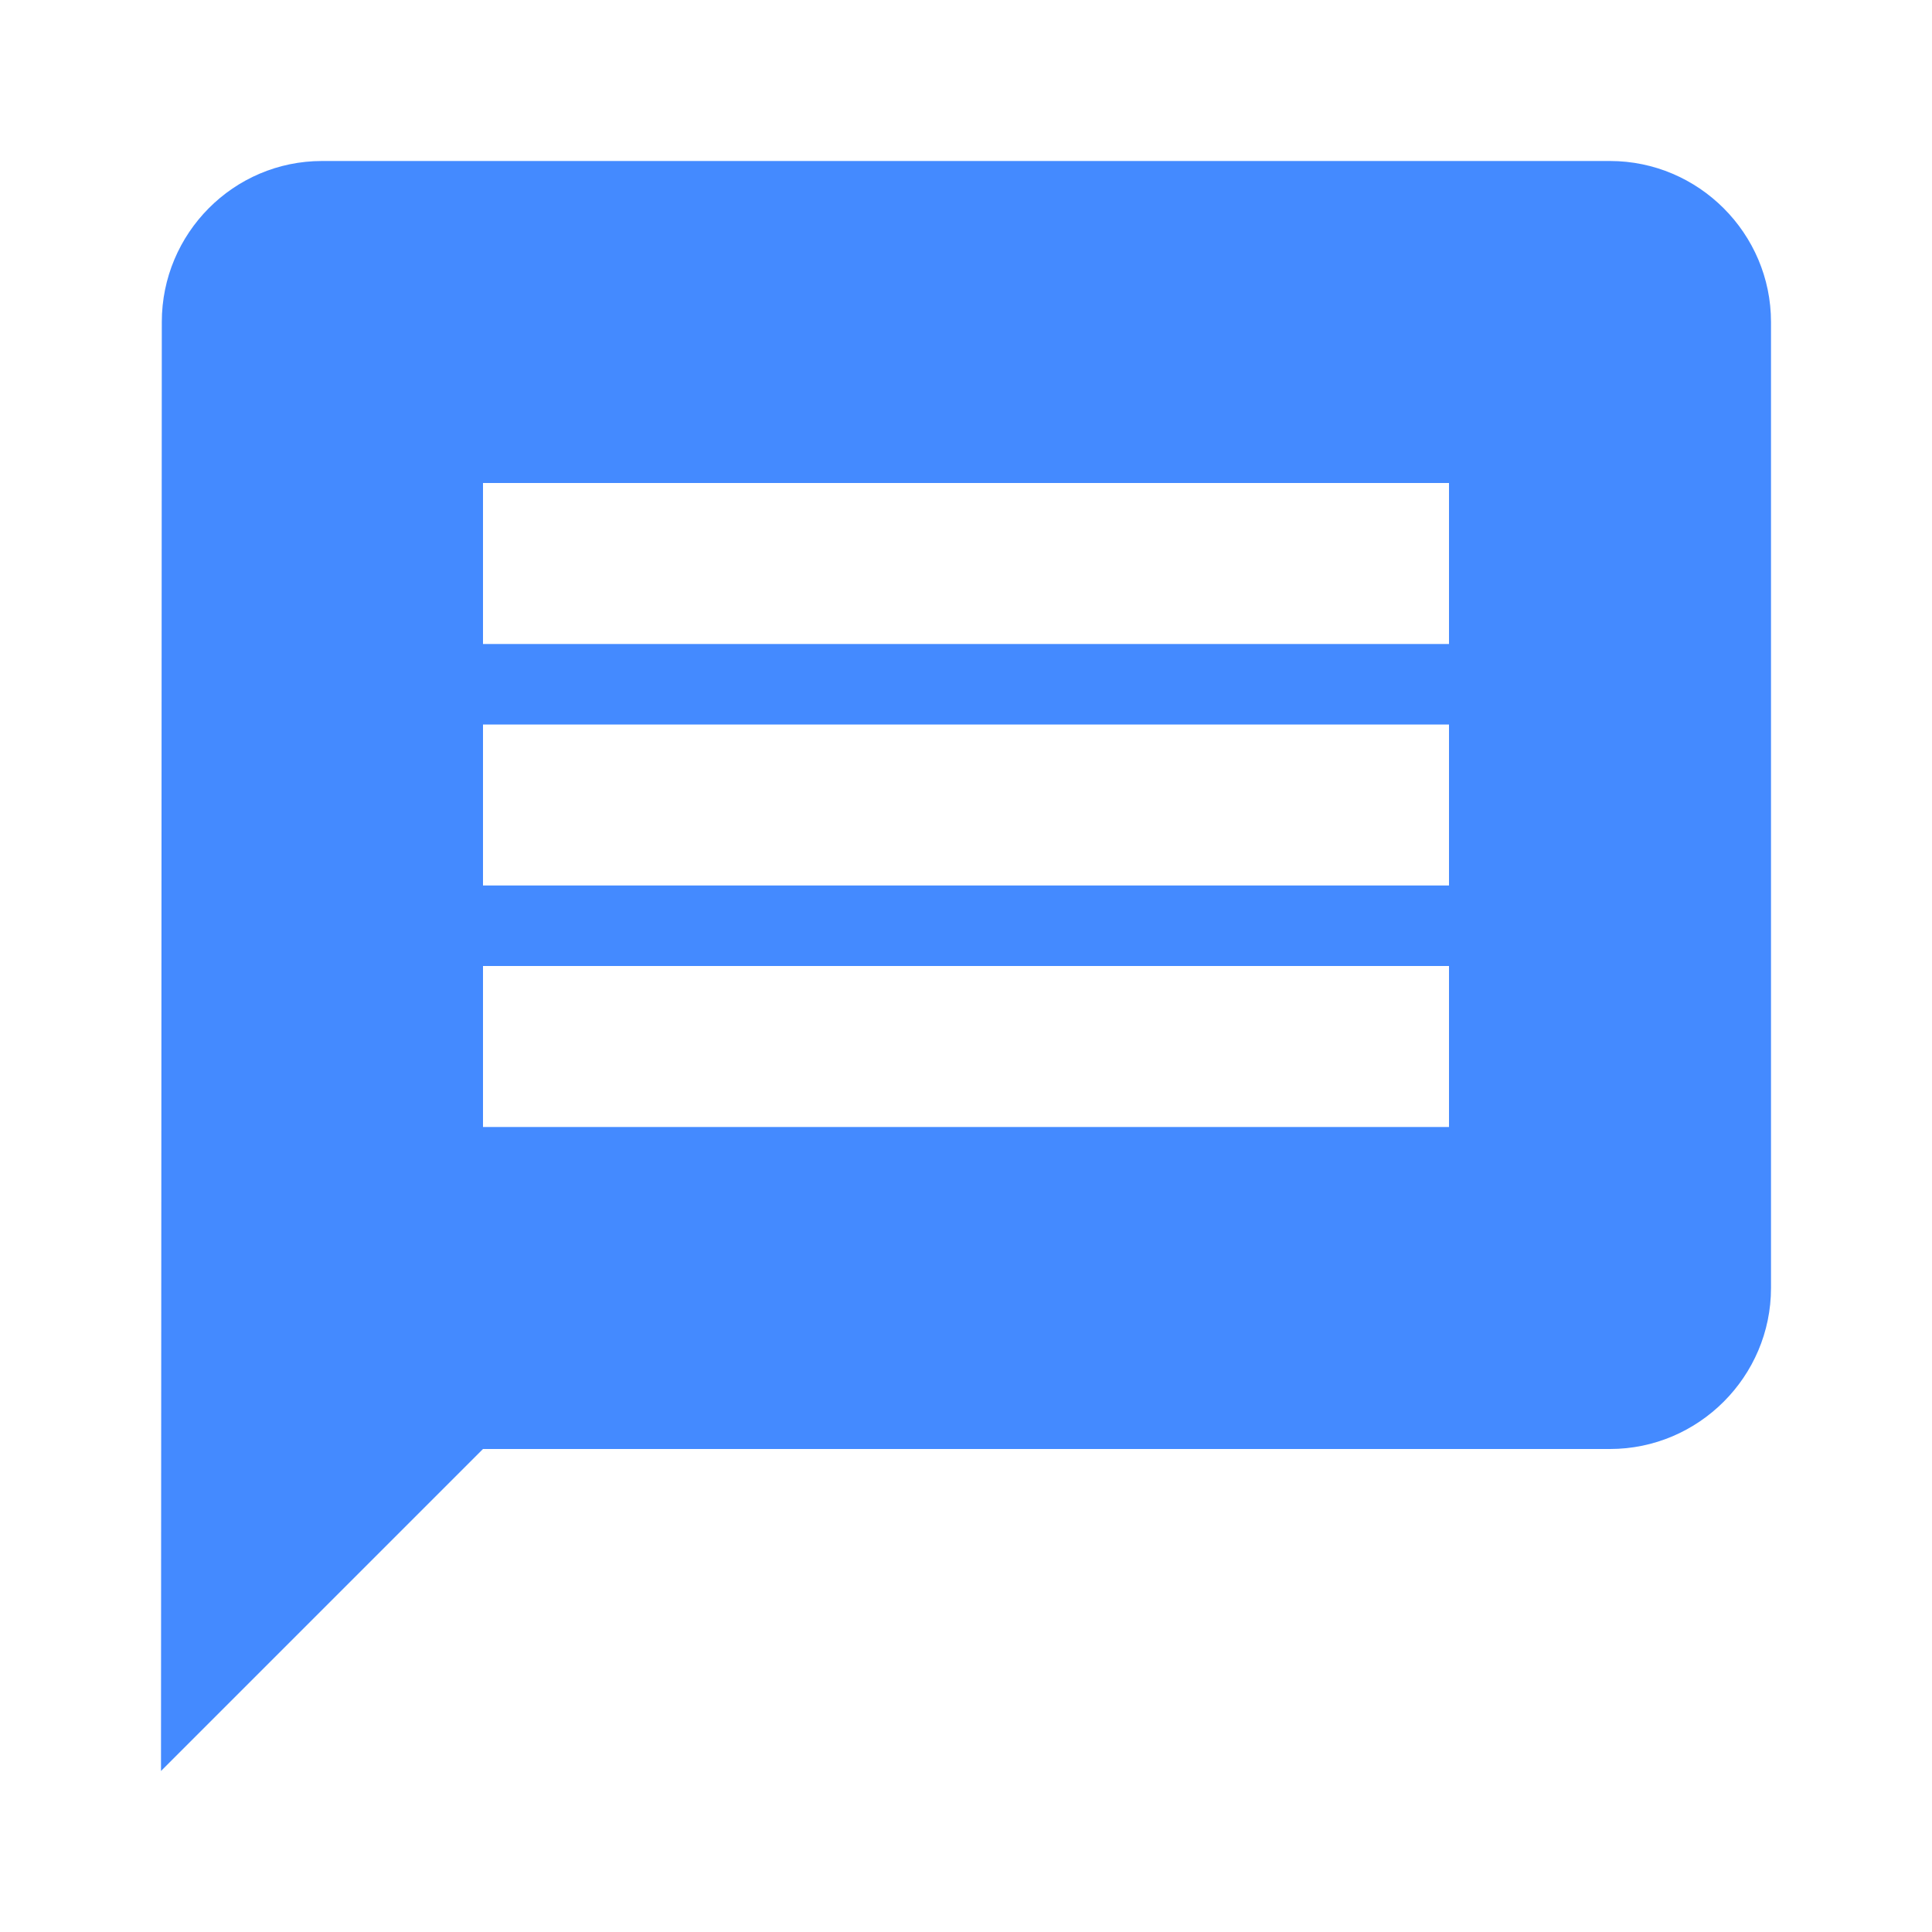
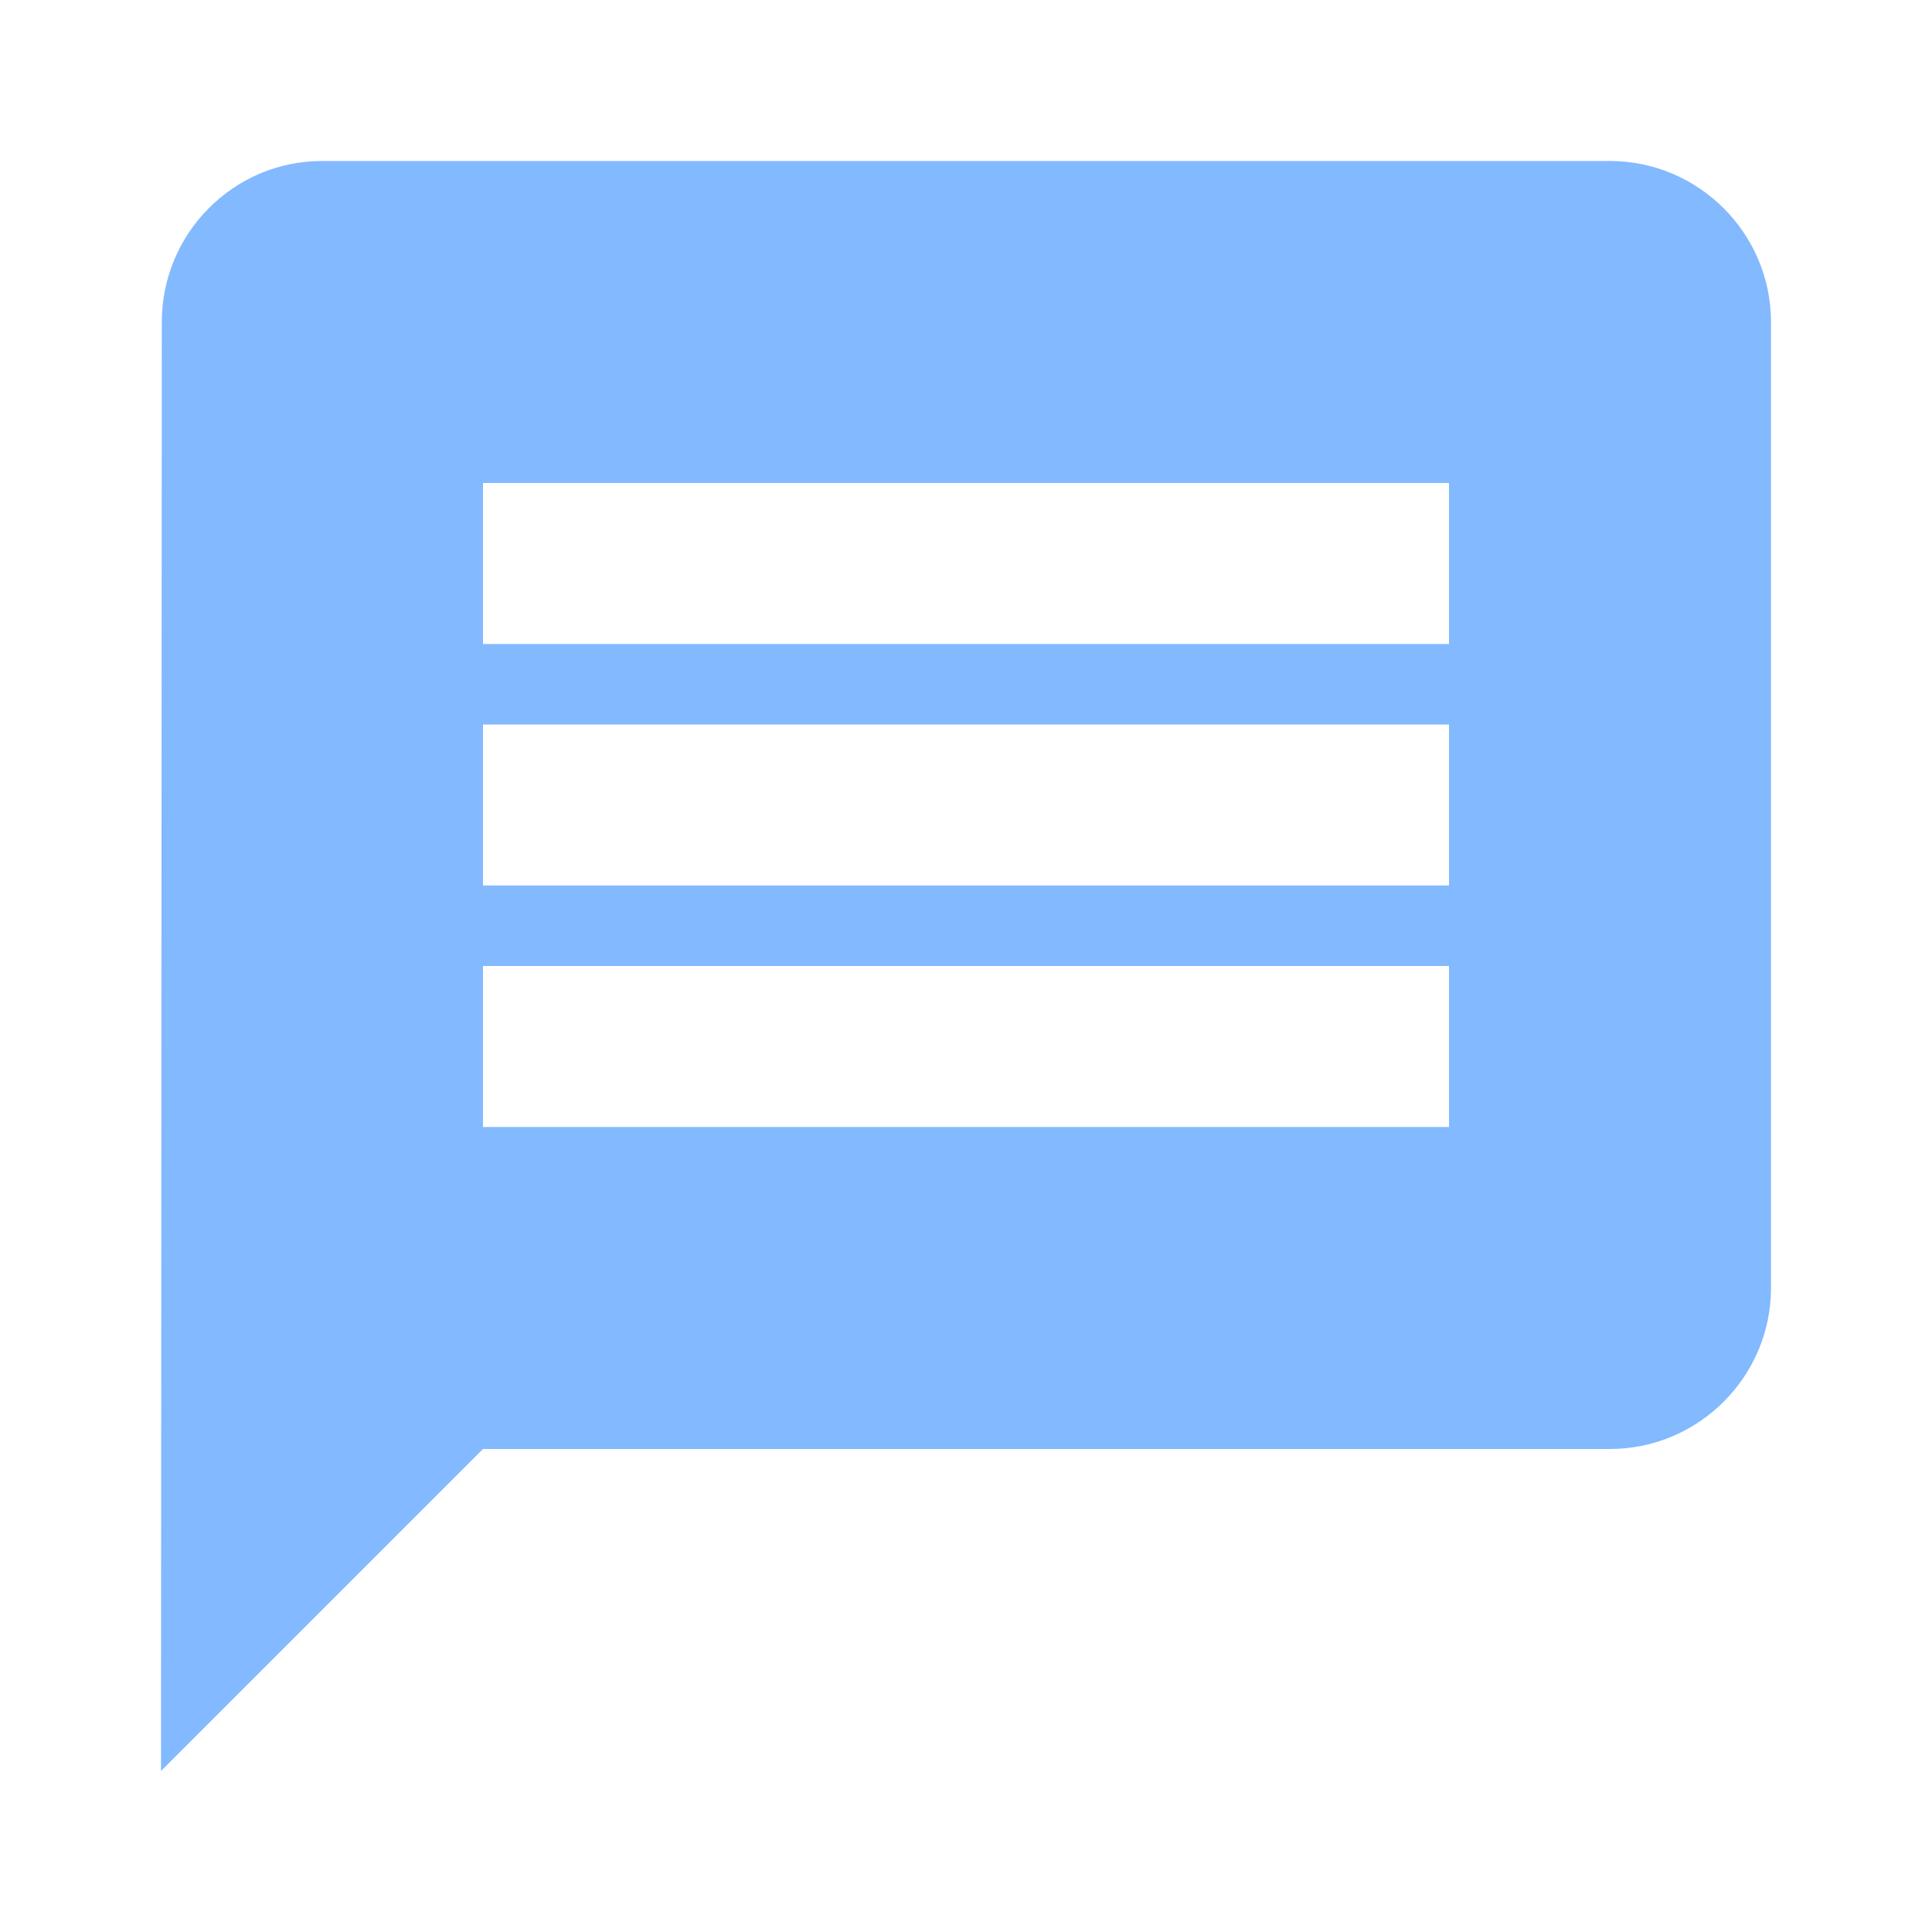
- <svg xmlns="http://www.w3.org/2000/svg" height="24px" viewBox="0 0 24 24" width="24px" fill="#448aff">
+ <svg xmlns="http://www.w3.org/2000/svg" height="24px" viewBox="0 0 24 24" width="24px" fill="#83b9ff">
  <path d="M0 0h24v24H0z" fill="none" />
  <path d="M20 2H4c-1.1 0-1.99.9-1.99 2L2 22l4-4h14c1.1 0 2-.9 2-2V4c0-1.1-.9-2-2-2zm-2 12H6v-2h12v2zm0-3H6V9h12v2zm0-3H6V6h12v2z" />
</svg>
